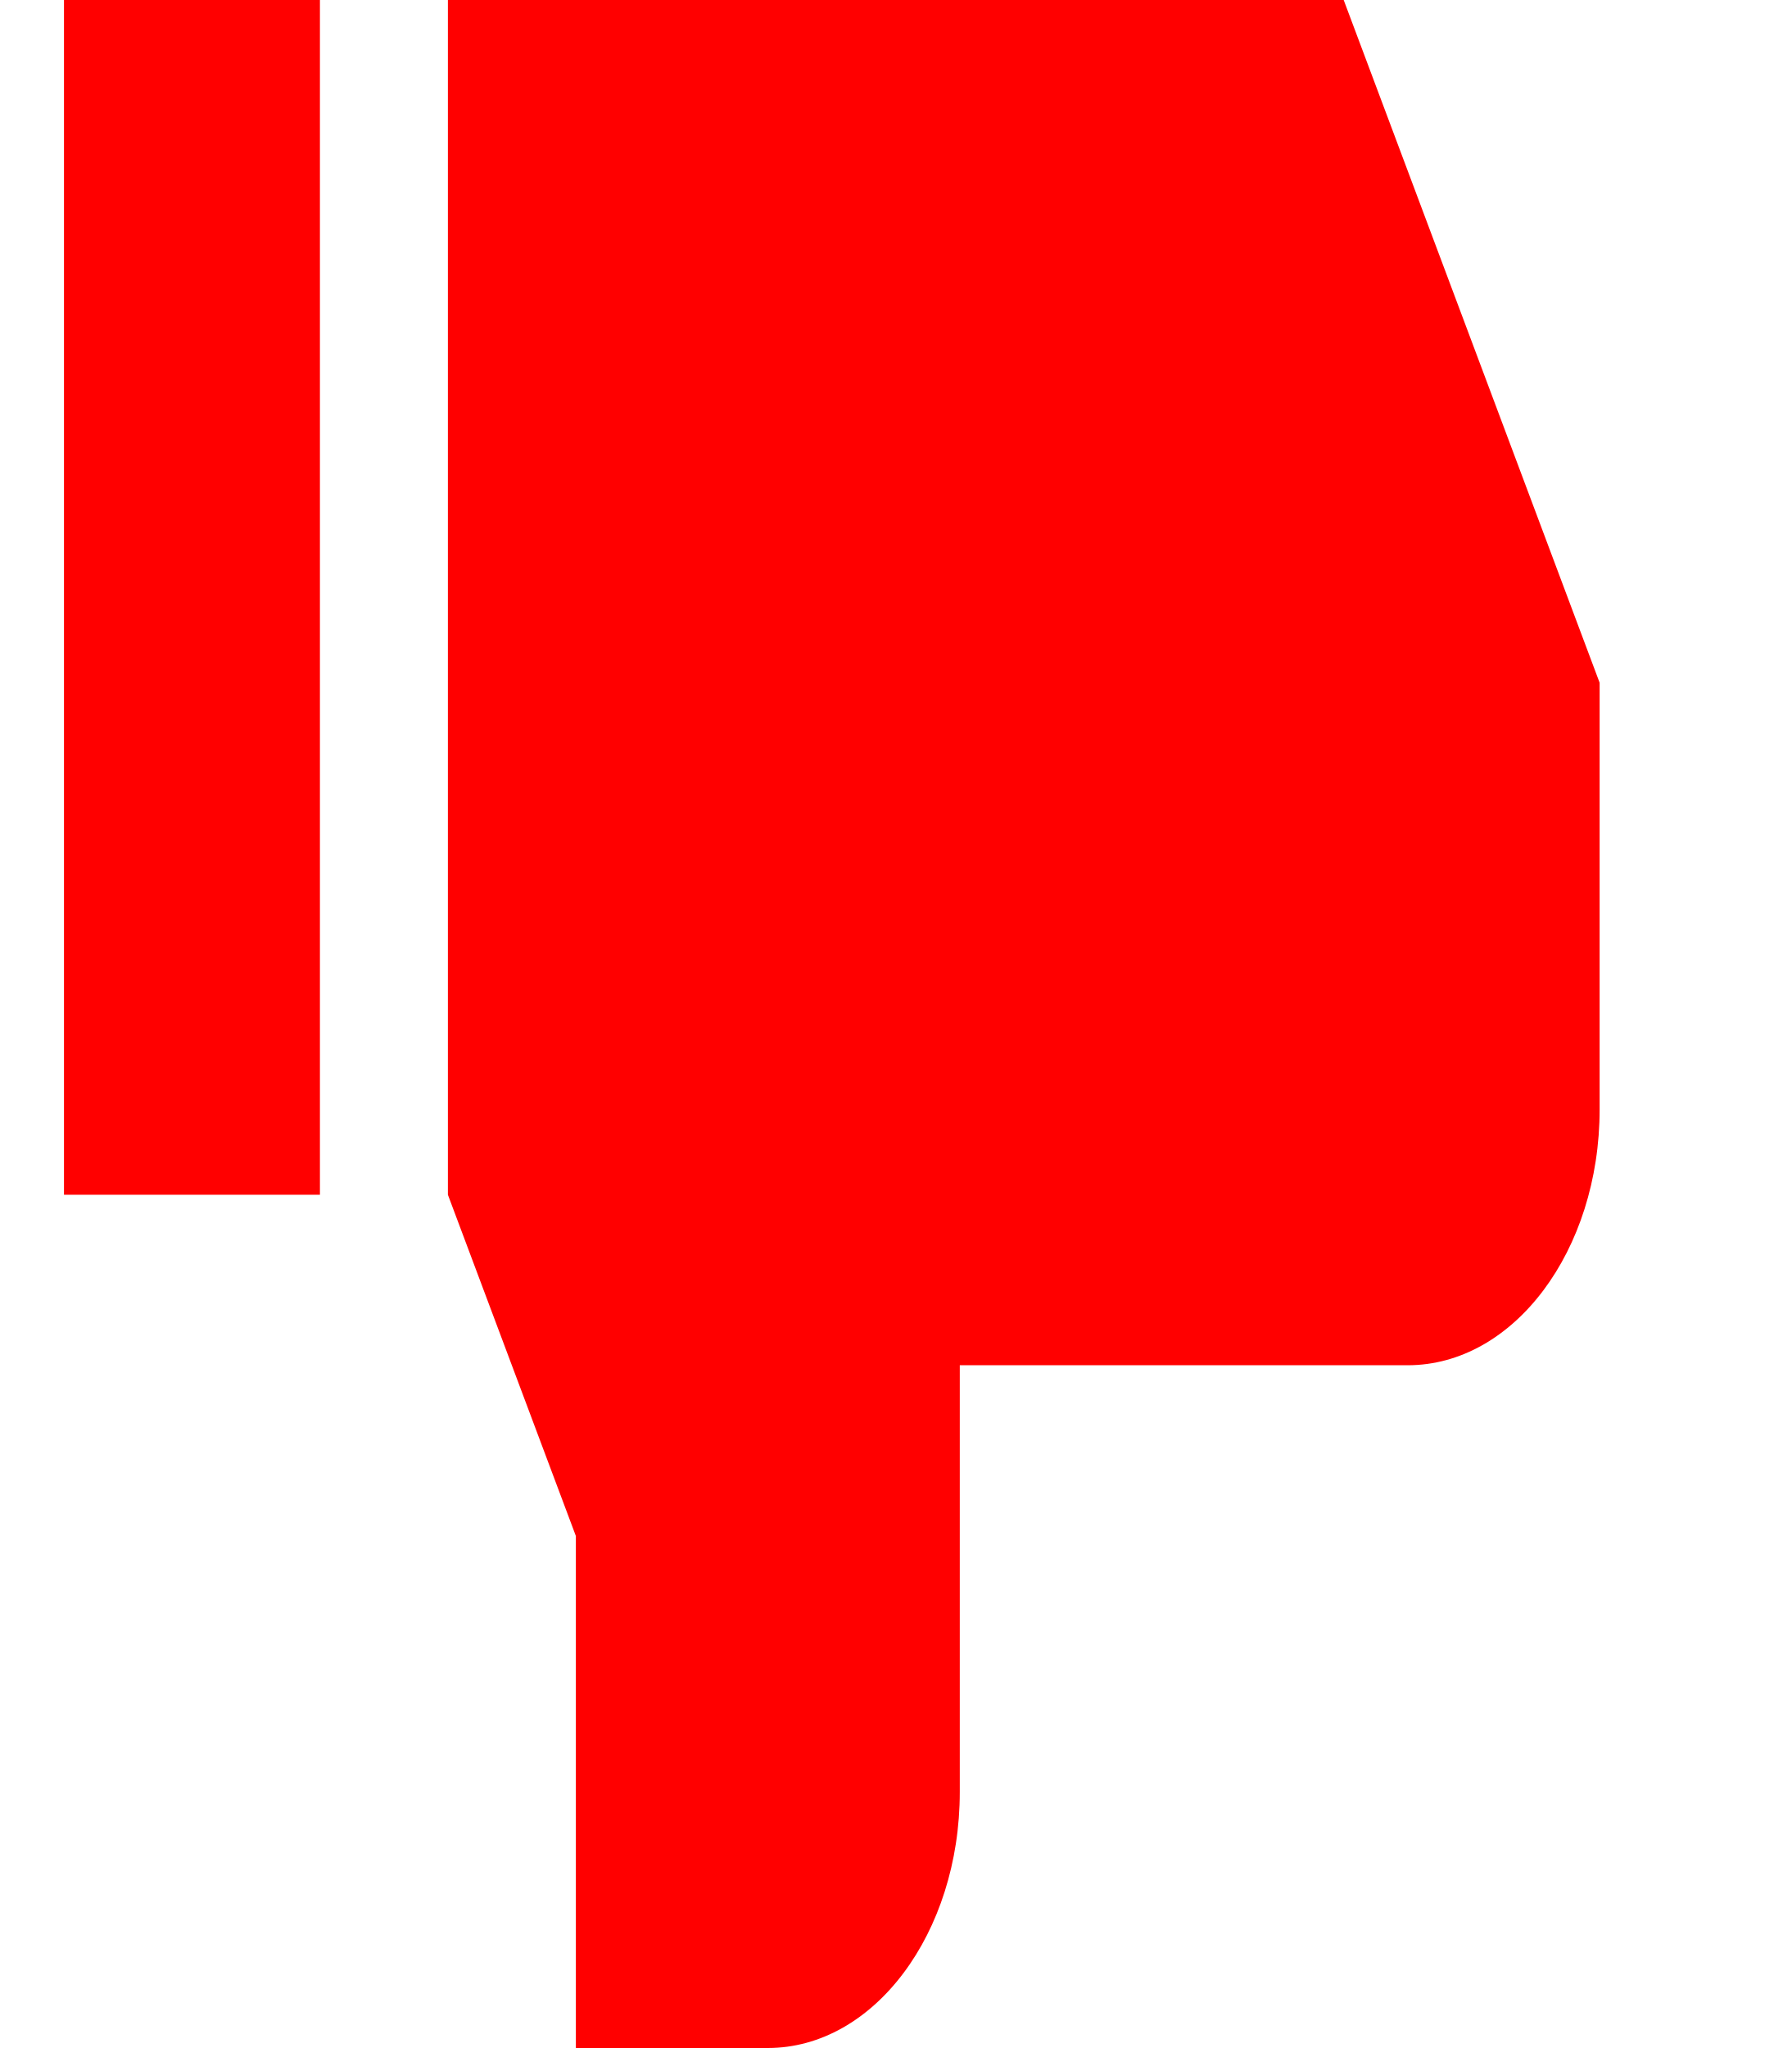
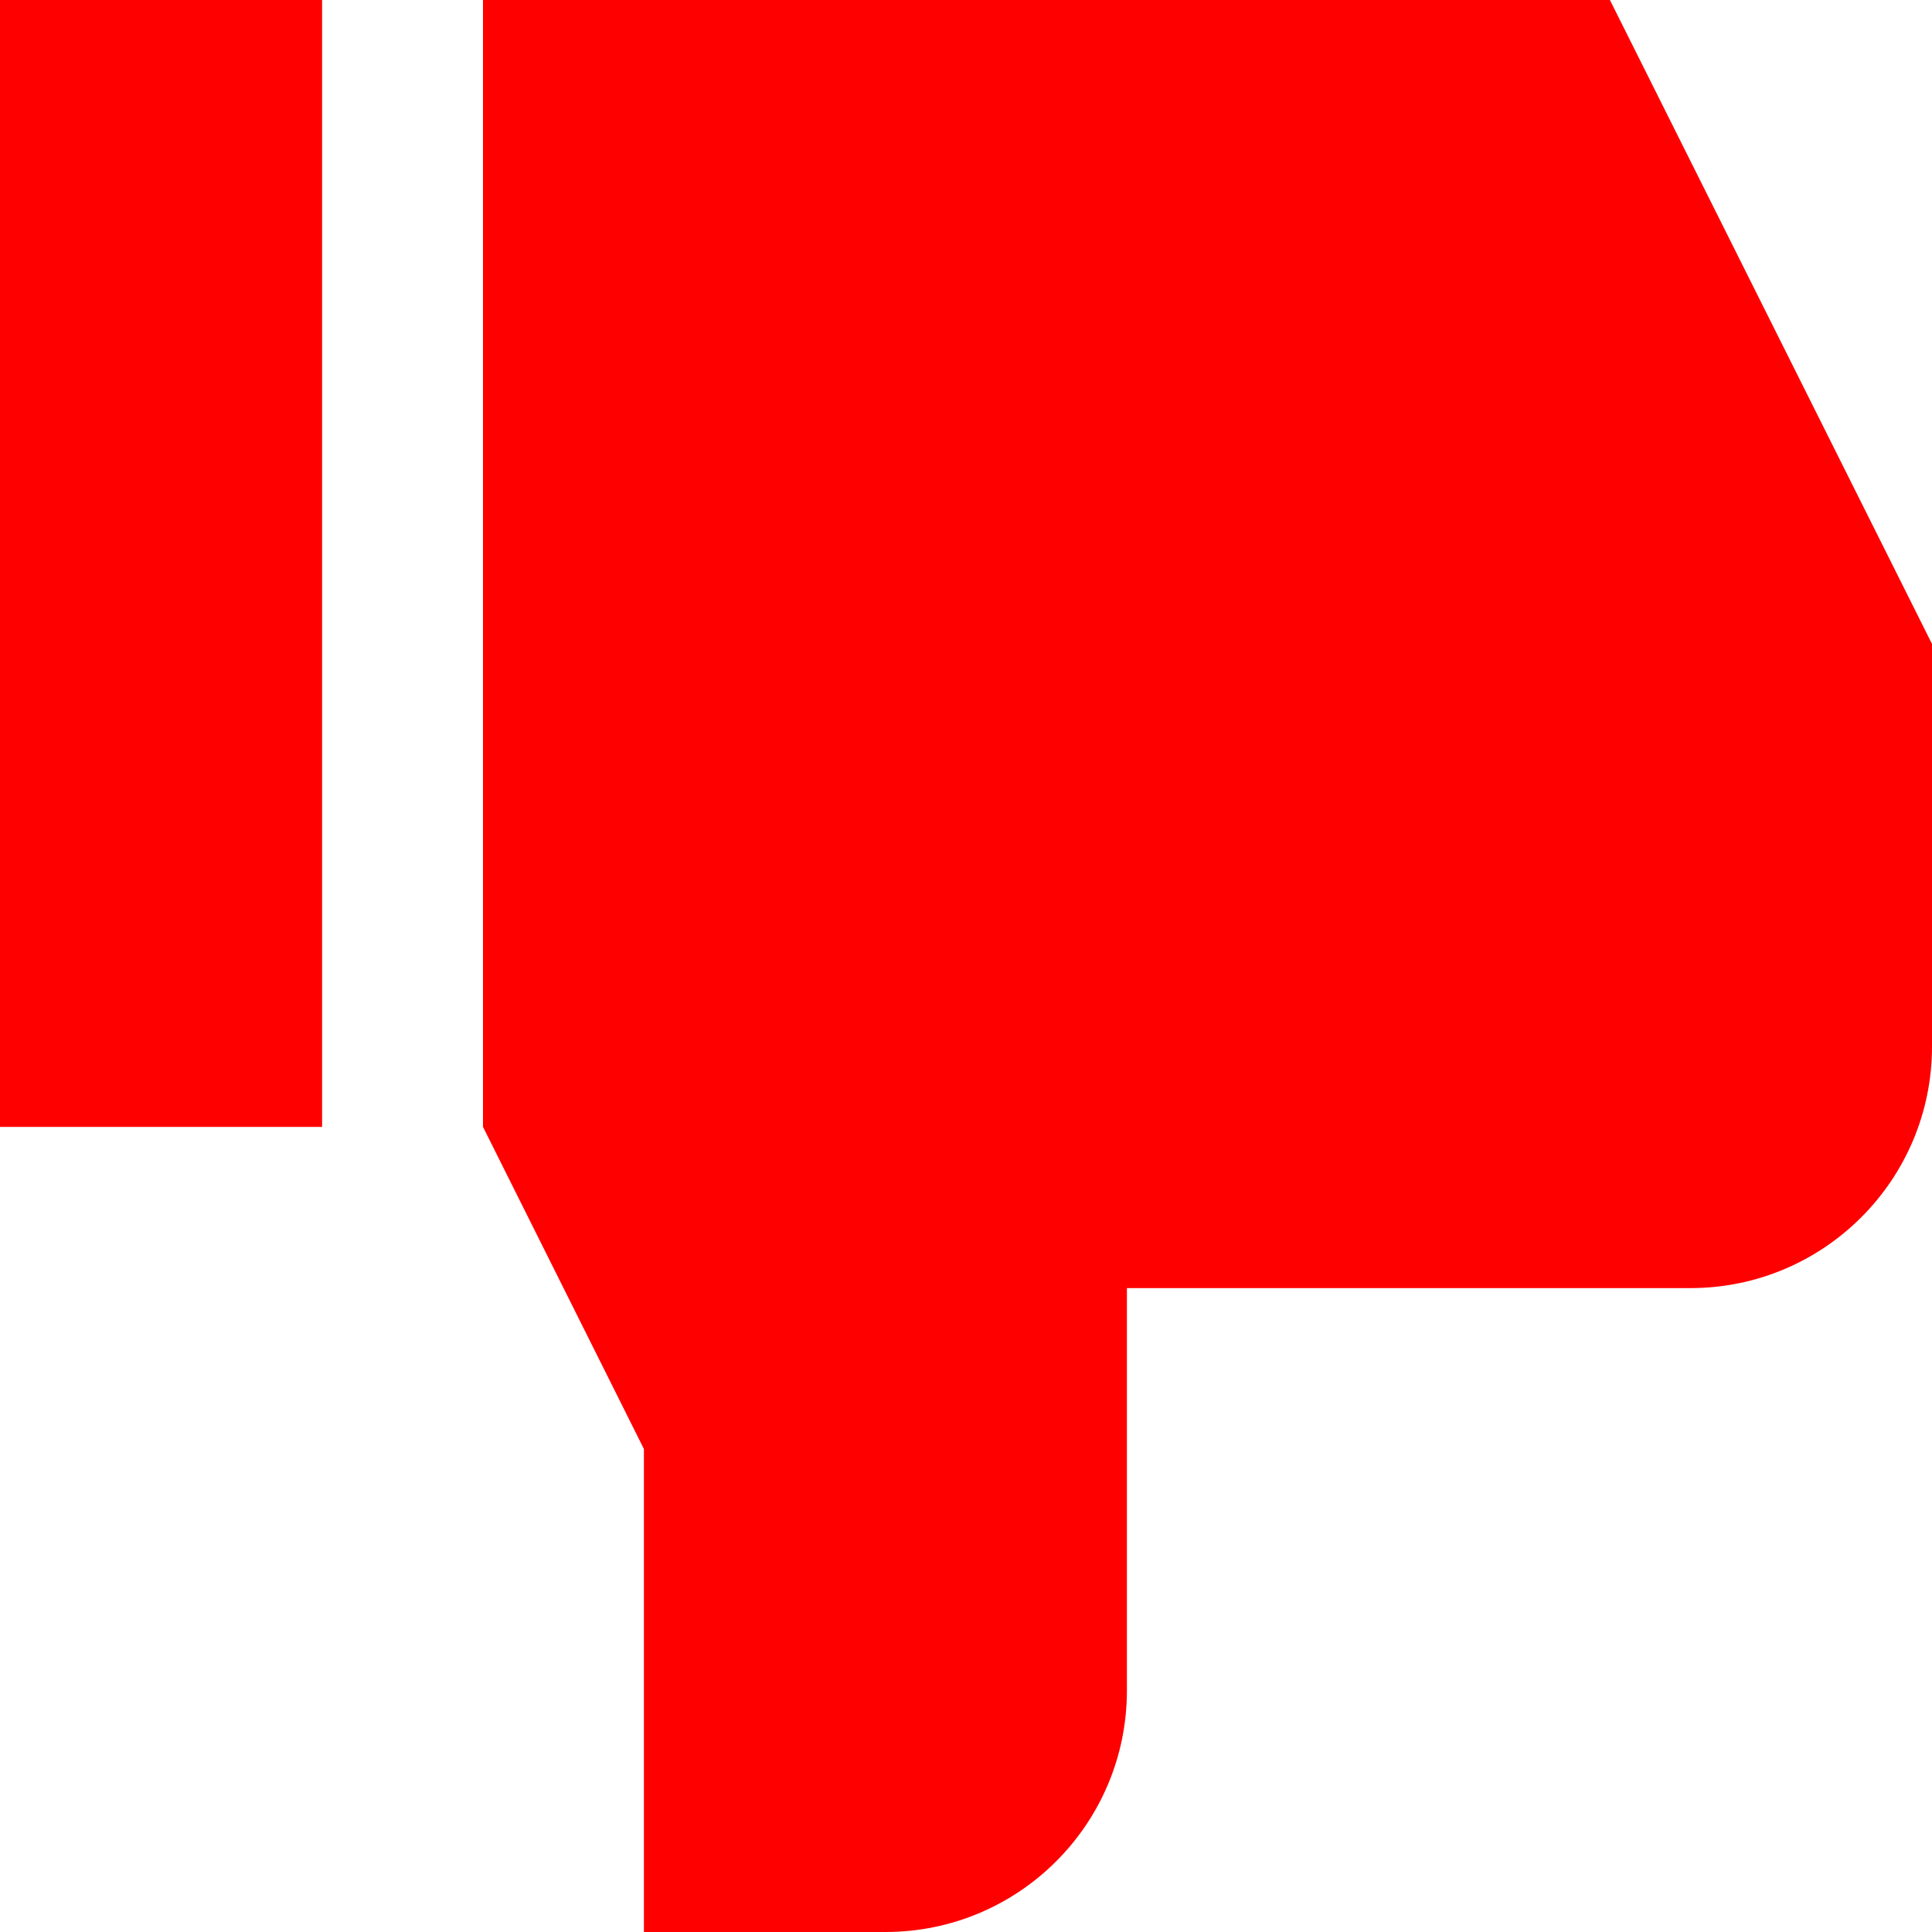
- <svg xmlns="http://www.w3.org/2000/svg" width="7" height="8" viewBox="0 0 7 8" fill="none">
-   <path d="M1.25 0V4.667H0.25V0H1.25Z" fill="#FF0000" />
-   <path fill-rule="evenodd" clip-rule="evenodd" d="M2.25 8H3C3.414 8 3.75 7.552 3.75 7V5.333H5.5C5.914 5.333 6.25 4.886 6.25 4.333V2.667L5.25 0H1.75V4.667L2.25 6V8Z" fill="#FF0000" />
+ <svg xmlns="http://www.w3.org/2000/svg" width="7" height="7" viewBox="0 0 7 7" fill="none">
+   <path d="M1.167 0V4.083H2.38419e-07V0H1.167Z" fill="#FF0000" />
+   <path fill-rule="evenodd" clip-rule="evenodd" d="M2.333 7H3.208C3.692 7 4.083 6.608 4.083 6.125V4.667H6.125C6.608 4.667 7 4.275 7 3.792V2.333L5.833 0H1.75V4.083L2.333 5.25V7Z" fill="#FF0000" />
</svg>
